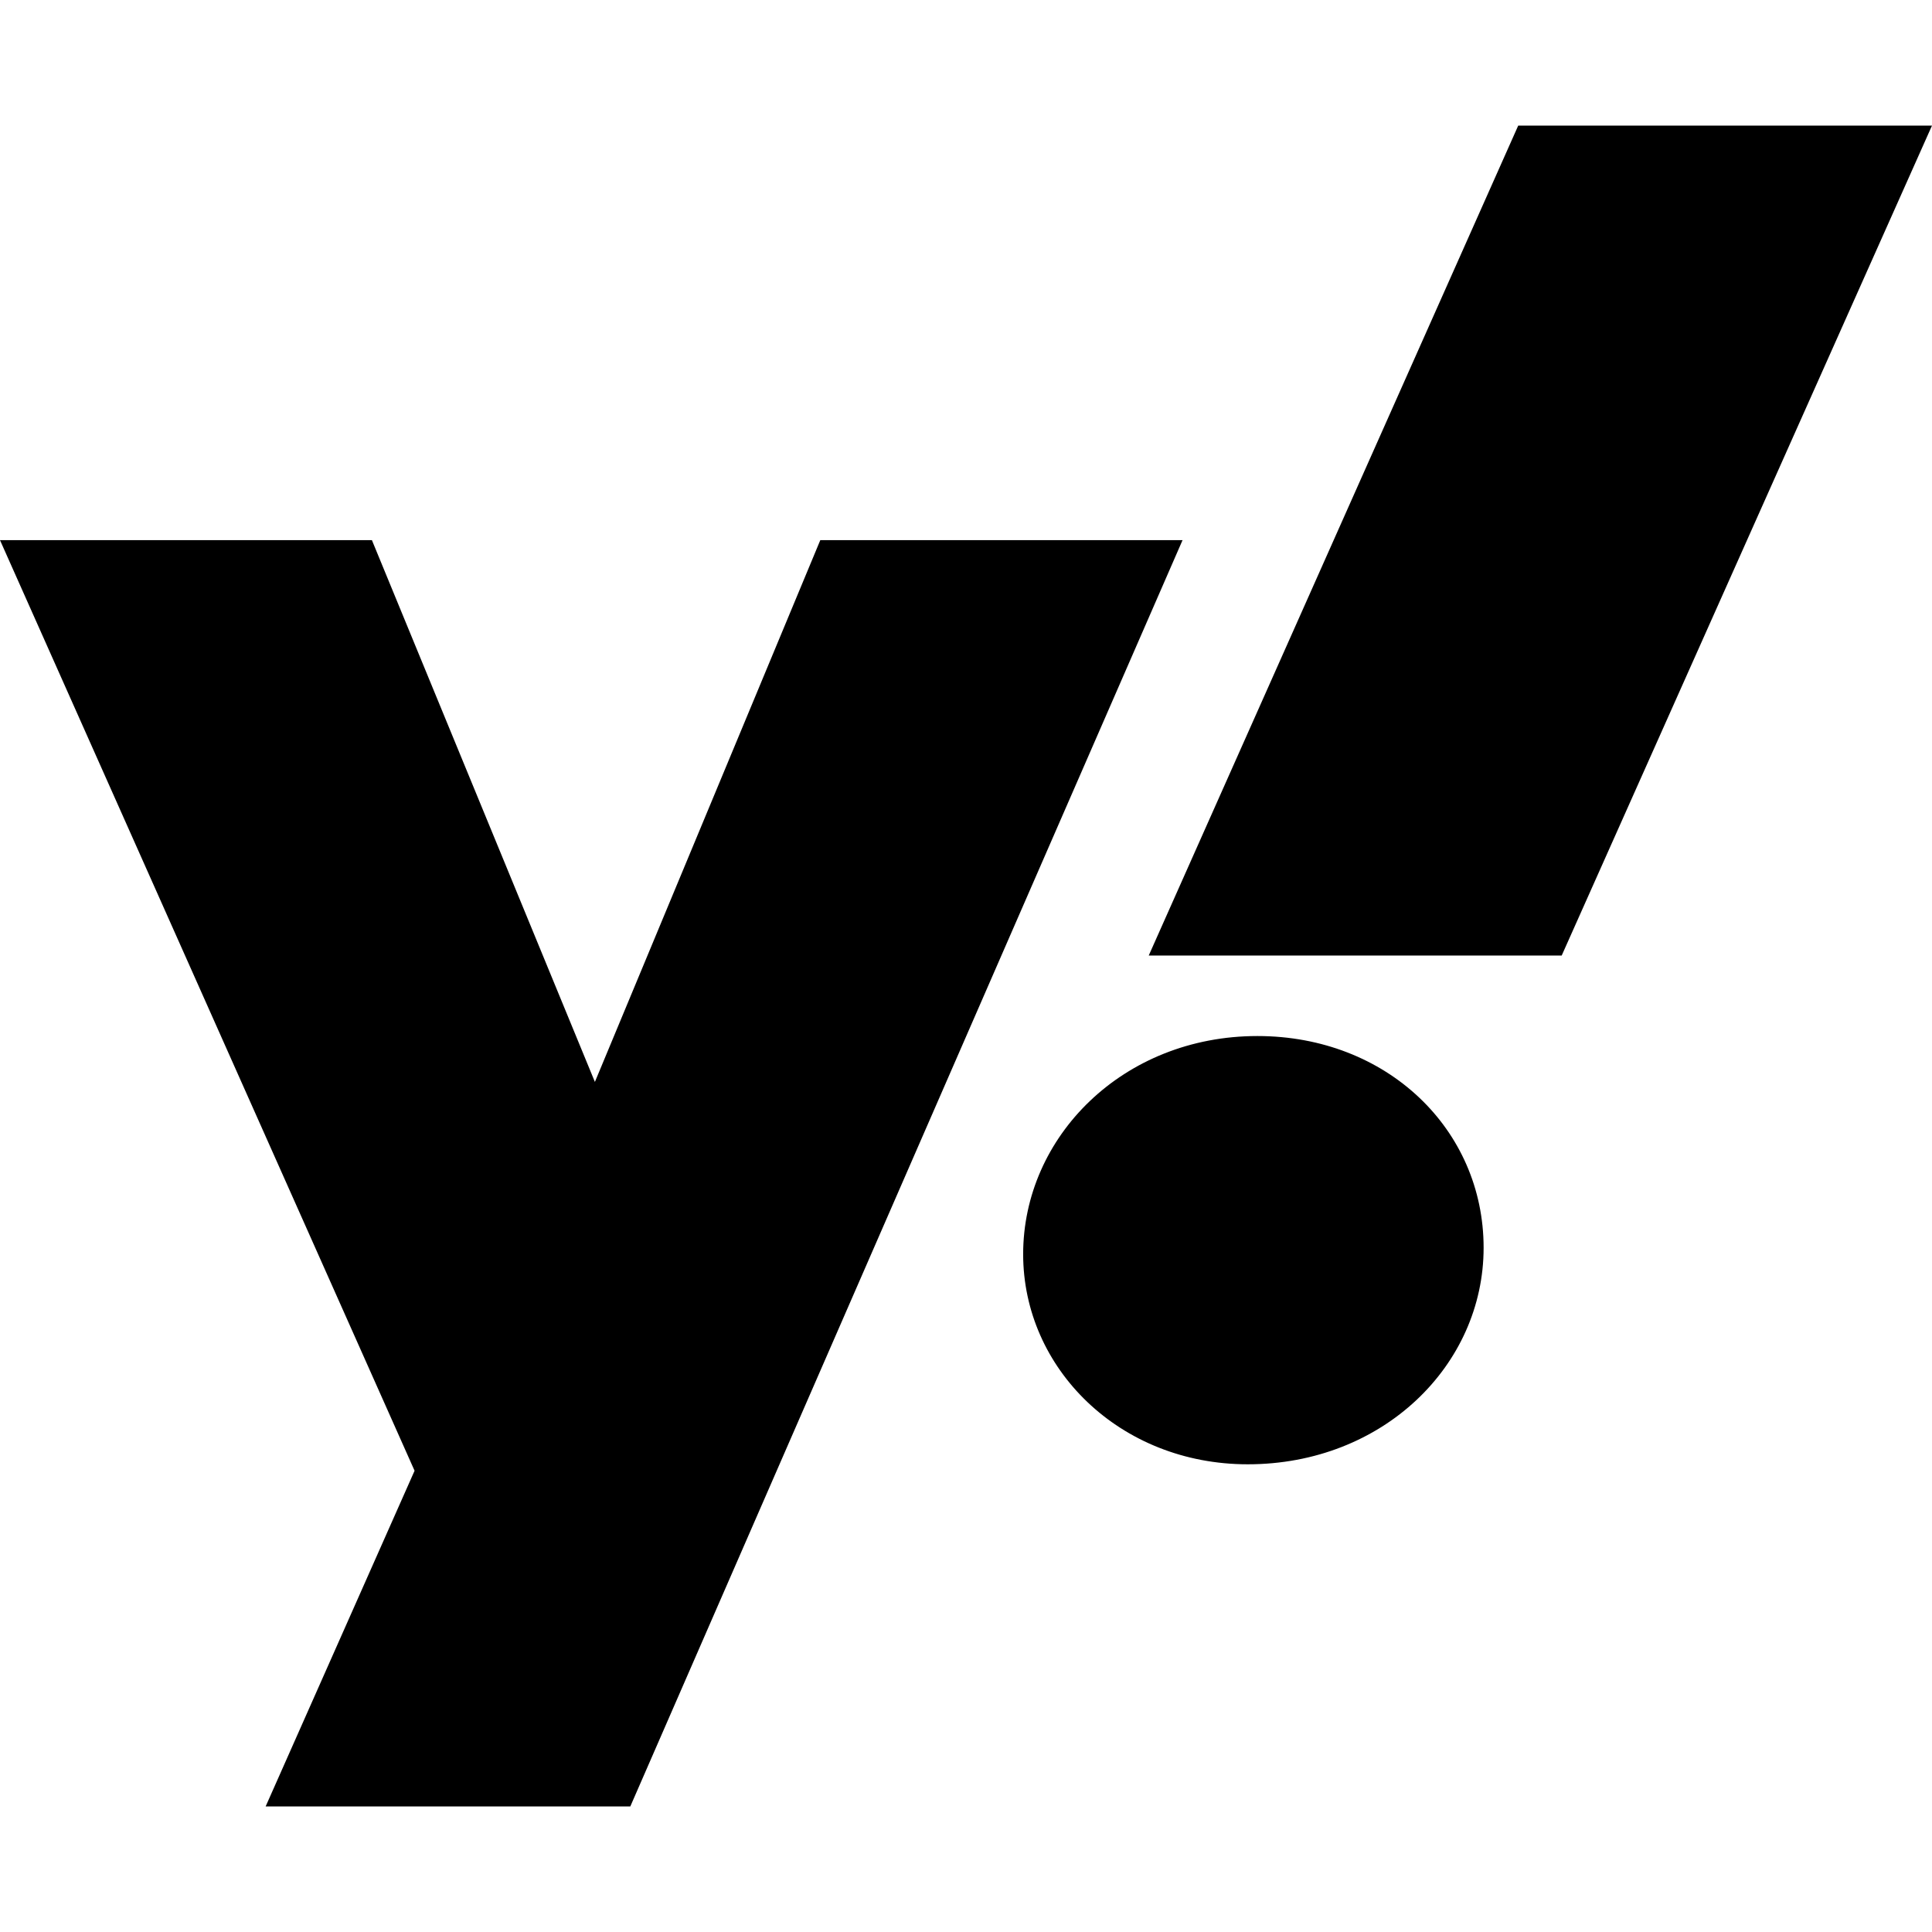
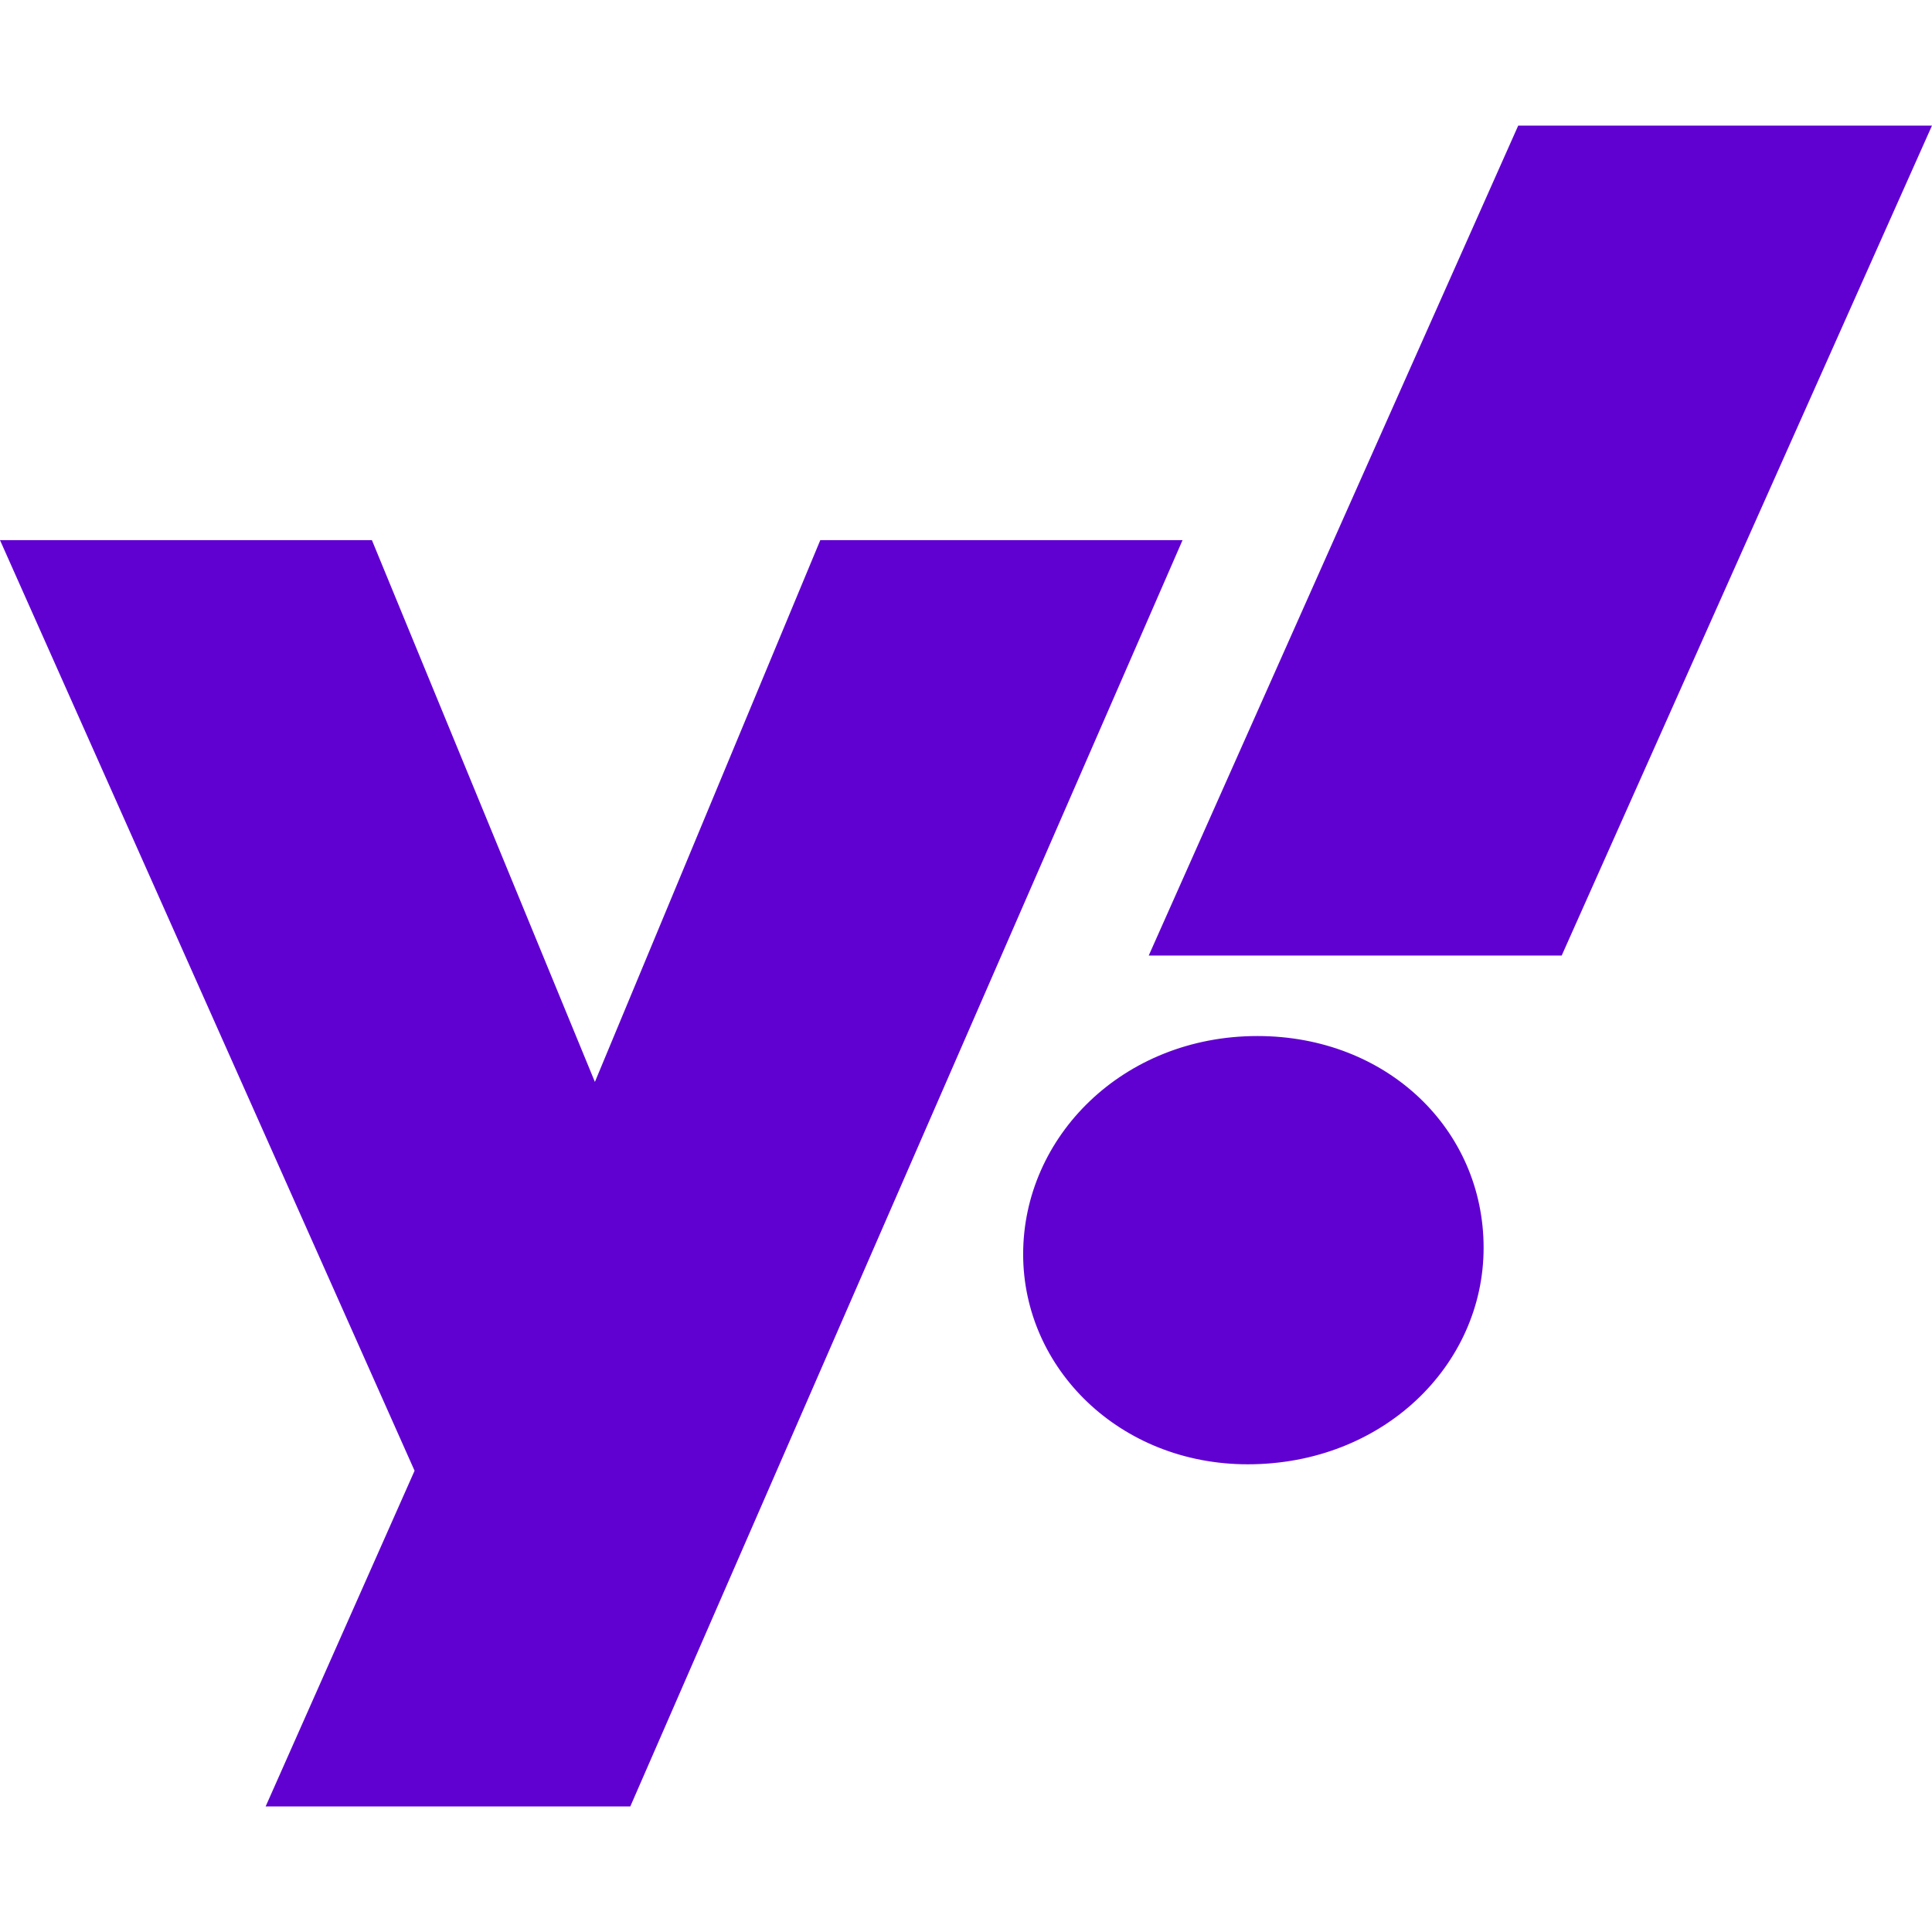
- <svg xmlns="http://www.w3.org/2000/svg" role="img" viewBox="0 0 24 24">
+ <svg xmlns="http://www.w3.org/2000/svg" role="img" viewBox="0 0 24 24" fill="#6001D2">
  <path d="M18.86 1.56L14.27 11.87H19.4L24 1.56H18.86M0 6.71L5.15 18.27L3.3 22.44H7.83L14.69 6.71H10.19L7.39 13.44L4.62 6.71H0M15.62 12.87C13.95 12.87 12.71 14.12 12.71 15.58C12.71 17 13.91 18.19 15.5 18.19C17.18 18.19 18.43 16.96 18.43 15.5C18.43 14.03 17.23 12.87 15.62 12.87Z" />
</svg>
